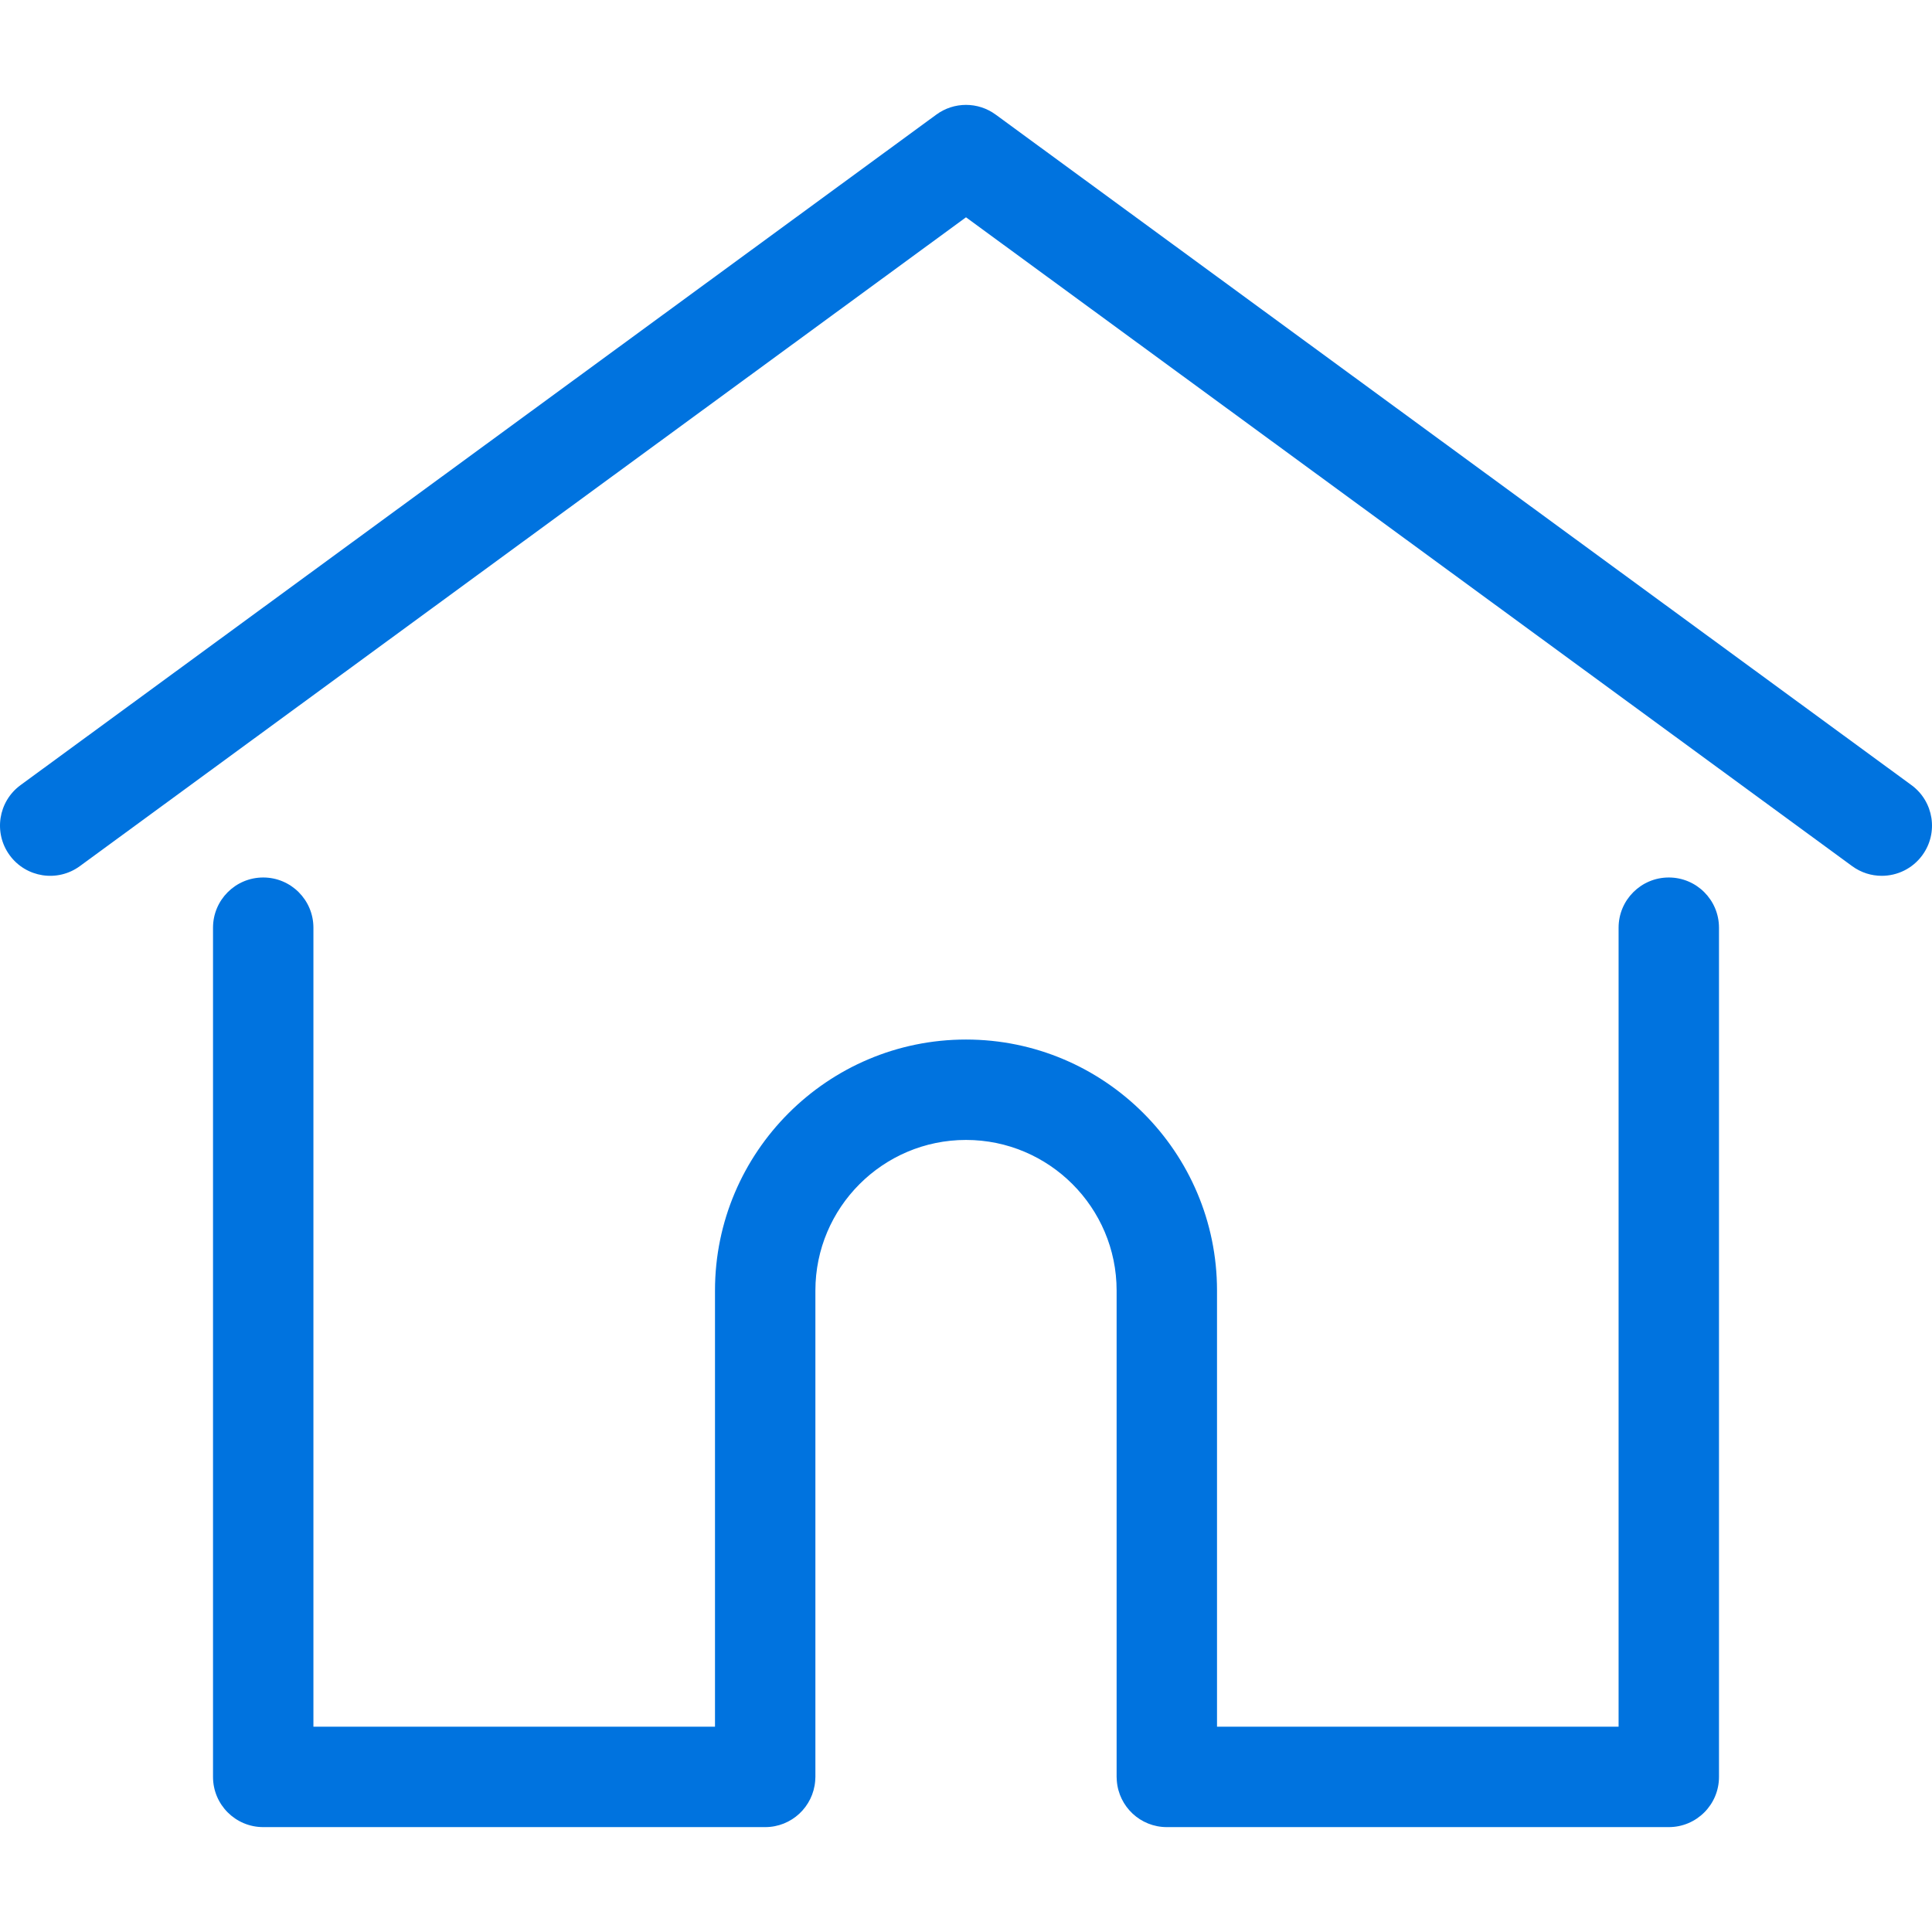
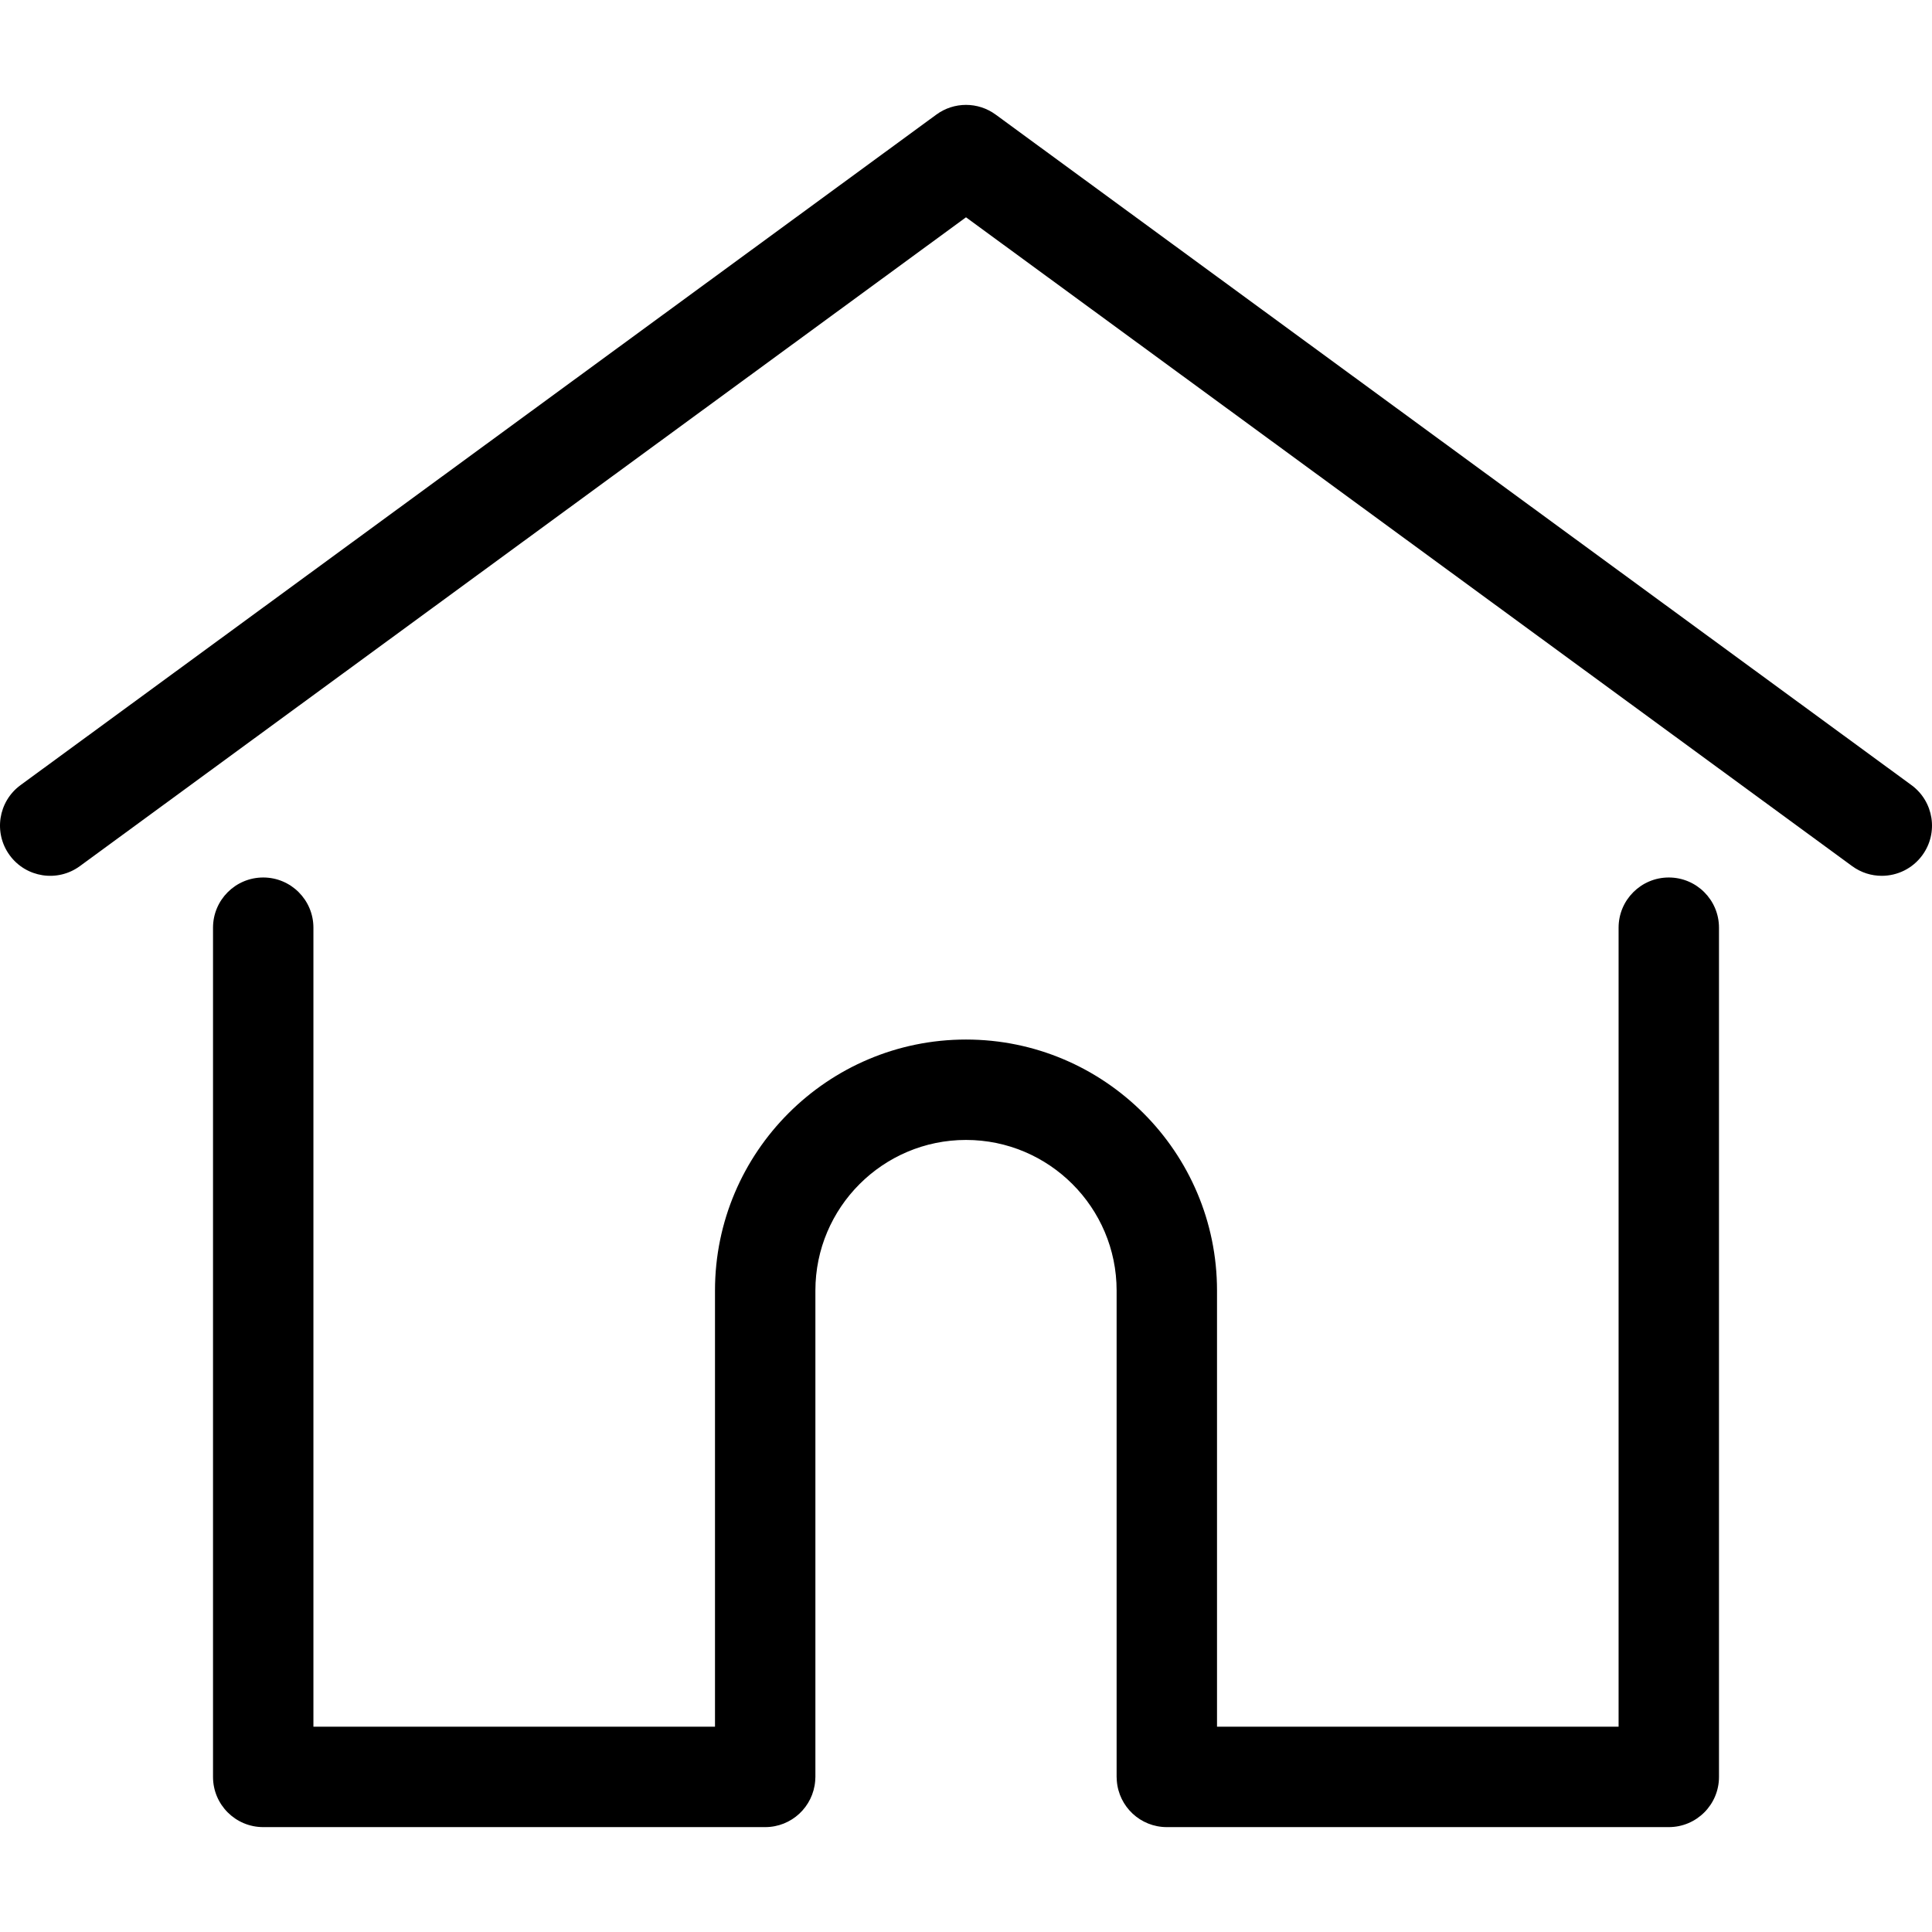
- <svg xmlns="http://www.w3.org/2000/svg" fill="#0073df" version="1.1" id="Layer_1" x="0px" y="0px" viewBox="0 0 512 512" style="enable-background:new 0 0 512 512;" xml:space="preserve">
+ <svg xmlns="http://www.w3.org/2000/svg" version="1.1" id="Layer_1" x="0px" y="0px" viewBox="0 0 512 512" style="enable-background:new 0 0 512 512;" xml:space="preserve">
  <g>
    <g>
      <path d="M506.555,208.064L263.859,30.367c-4.68-3.426-11.038-3.426-15.716,0L5.445,208.064    c-5.928,4.341-7.216,12.665-2.875,18.593s12.666,7.214,18.593,2.875L256,57.588l234.837,171.943c2.368,1.735,5.12,2.57,7.848,2.57    c4.096,0,8.138-1.885,10.744-5.445C513.771,220.729,512.483,212.405,506.555,208.064z" />
    </g>
  </g>
  <g>
    <g>
      <path d="M442.246,232.543c-7.346,0-13.303,5.956-13.303,13.303v211.749H322.521V342.009c0-36.68-29.842-66.52-66.52-66.52    s-66.52,29.842-66.52,66.52v115.587H83.058V245.847c0-7.347-5.957-13.303-13.303-13.303s-13.303,5.956-13.303,13.303v225.053    c0,7.347,5.957,13.303,13.303,13.303h133.029c6.996,0,12.721-5.405,13.251-12.267c0.032-0.311,0.052-0.651,0.052-1.036v-128.89    c0-22.009,17.905-39.914,39.914-39.914s39.914,17.906,39.914,39.914v128.89c0,0.383,0.02,0.717,0.052,1.024    c0.524,6.867,6.251,12.279,13.251,12.279h133.029c7.347,0,13.303-5.956,13.303-13.303V245.847    C455.549,238.499,449.593,232.543,442.246,232.543z" />
    </g>
  </g>
-   <g>
- </g>
-   <g>
- </g>
-   <g>
- </g>
-   <g>
- </g>
-   <g>
- </g>
-   <g>
- </g>
-   <g>
- </g>
-   <g>
- </g>
-   <g>
- </g>
-   <g>
- </g>
-   <g>
- </g>
-   <g>
- </g>
-   <g>
- </g>
-   <g>
- </g>
-   <g>
- </g>
</svg>
